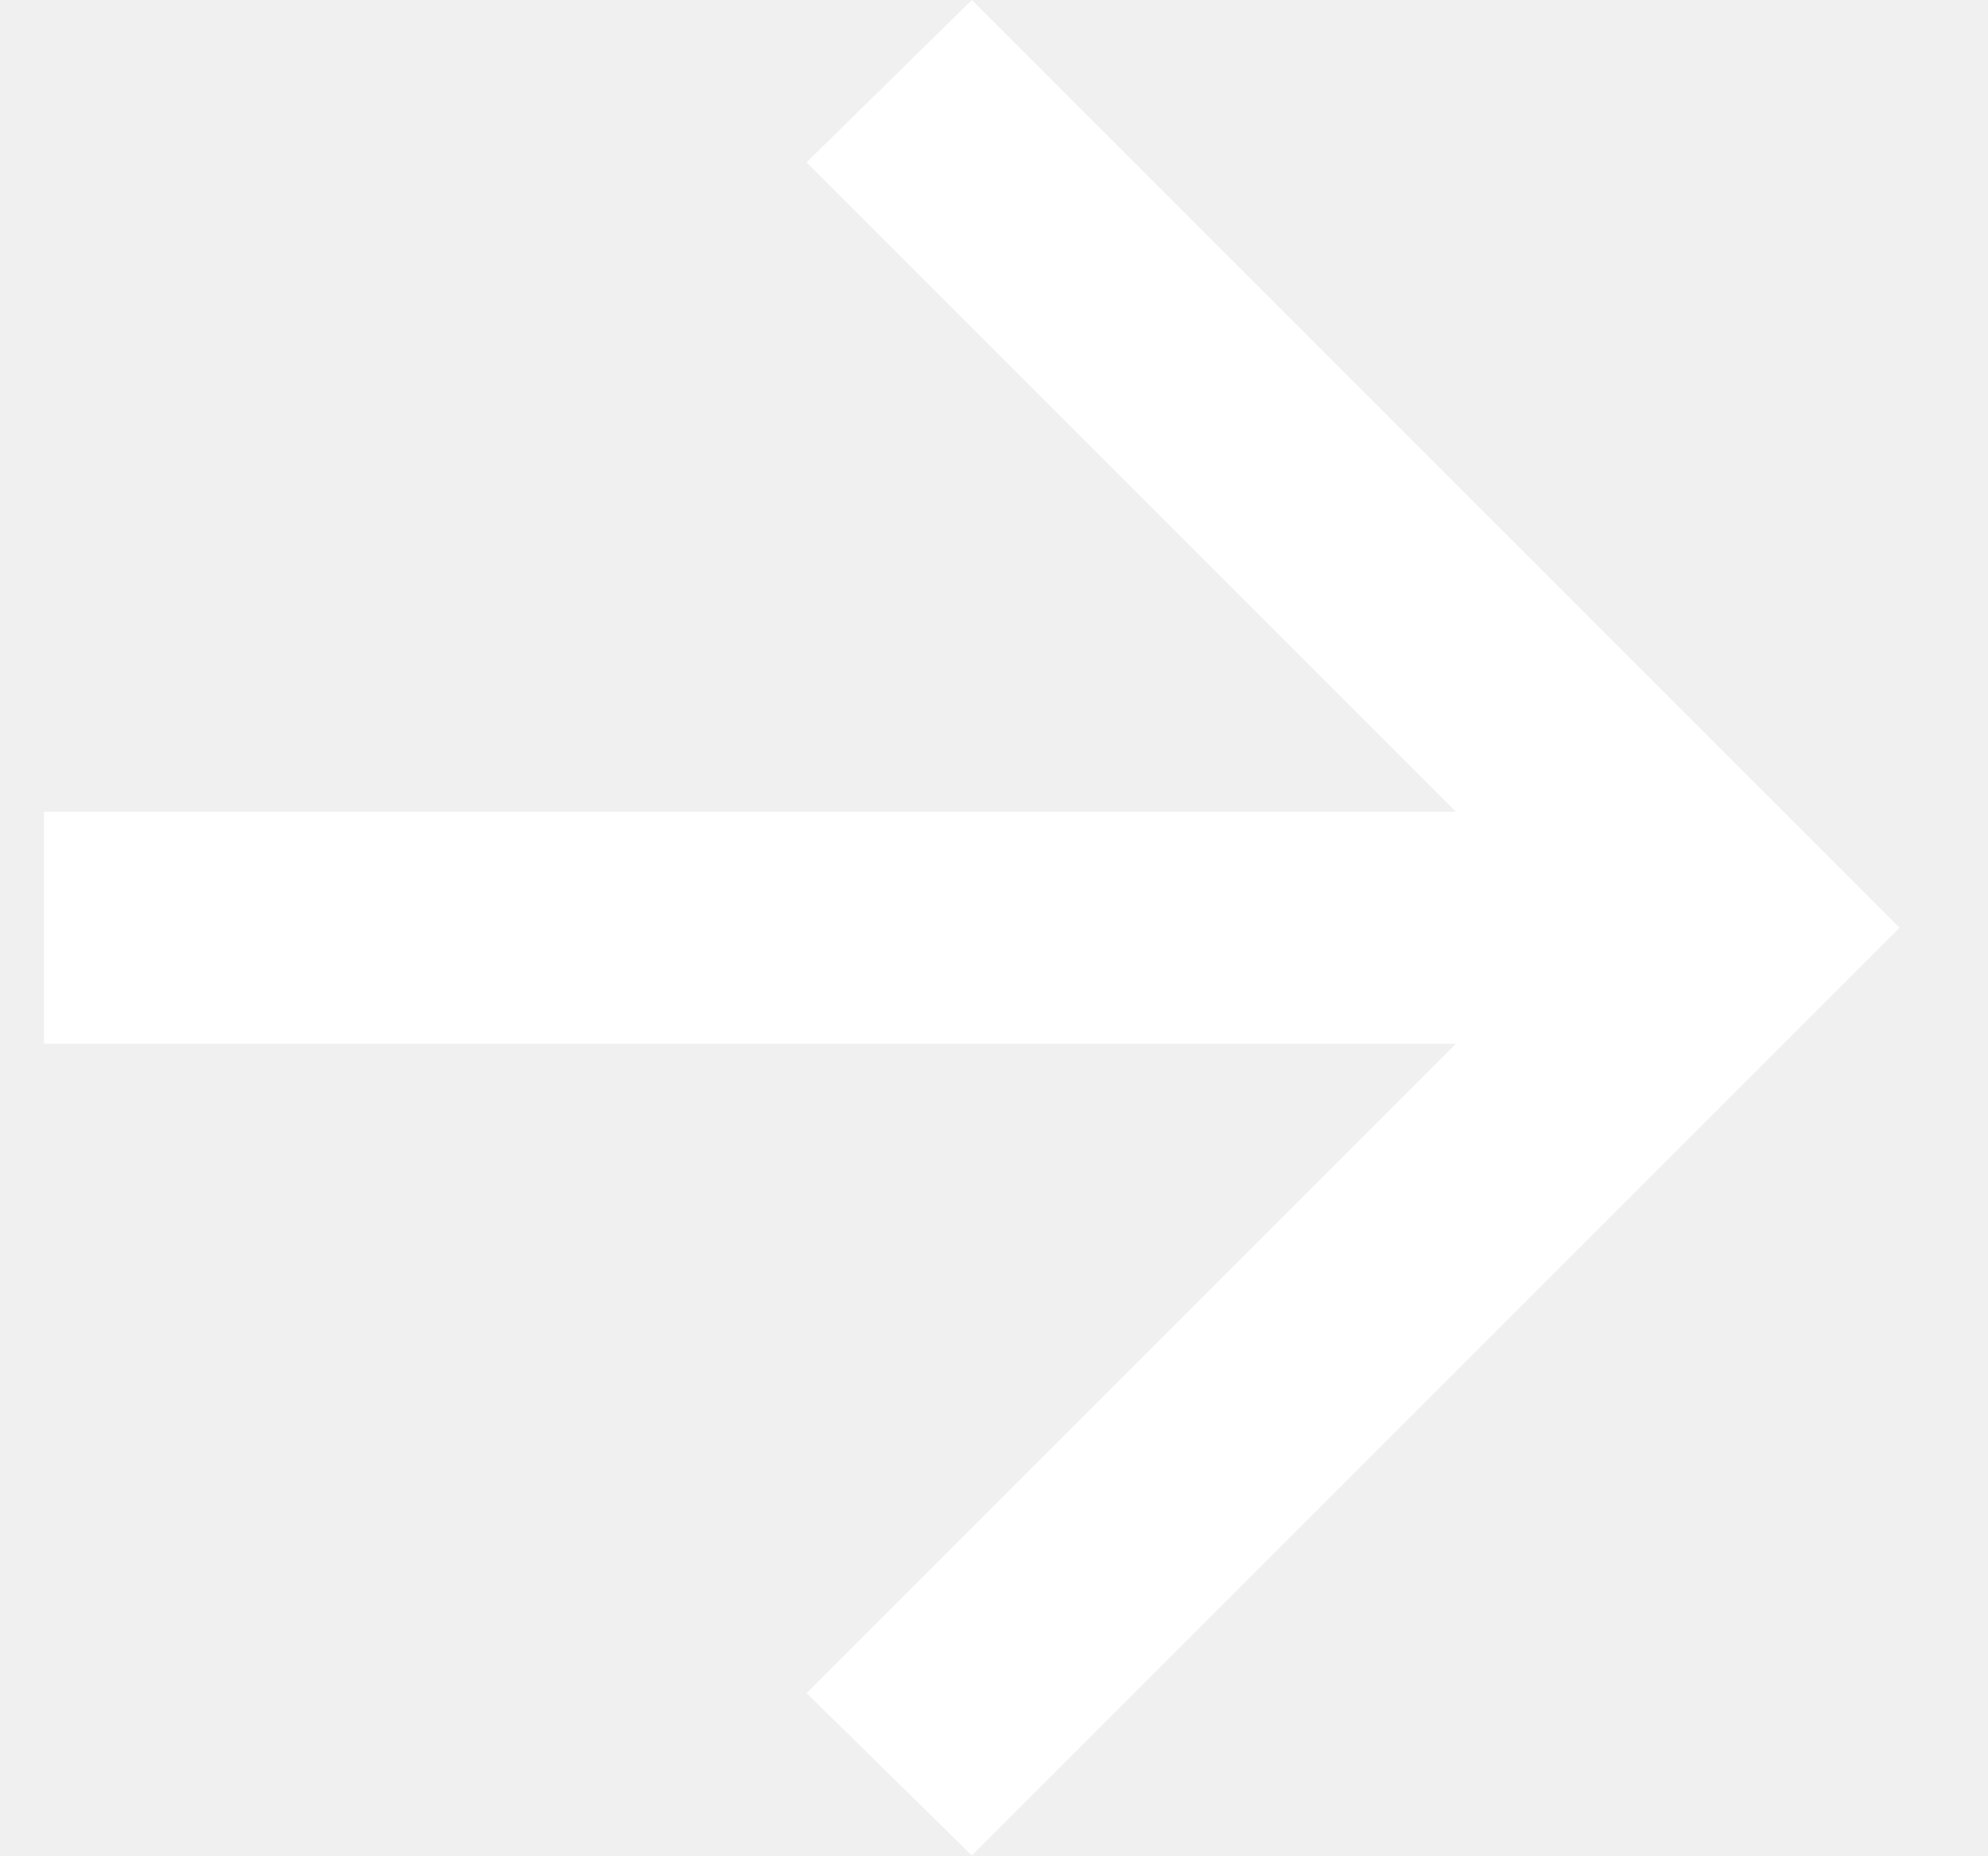
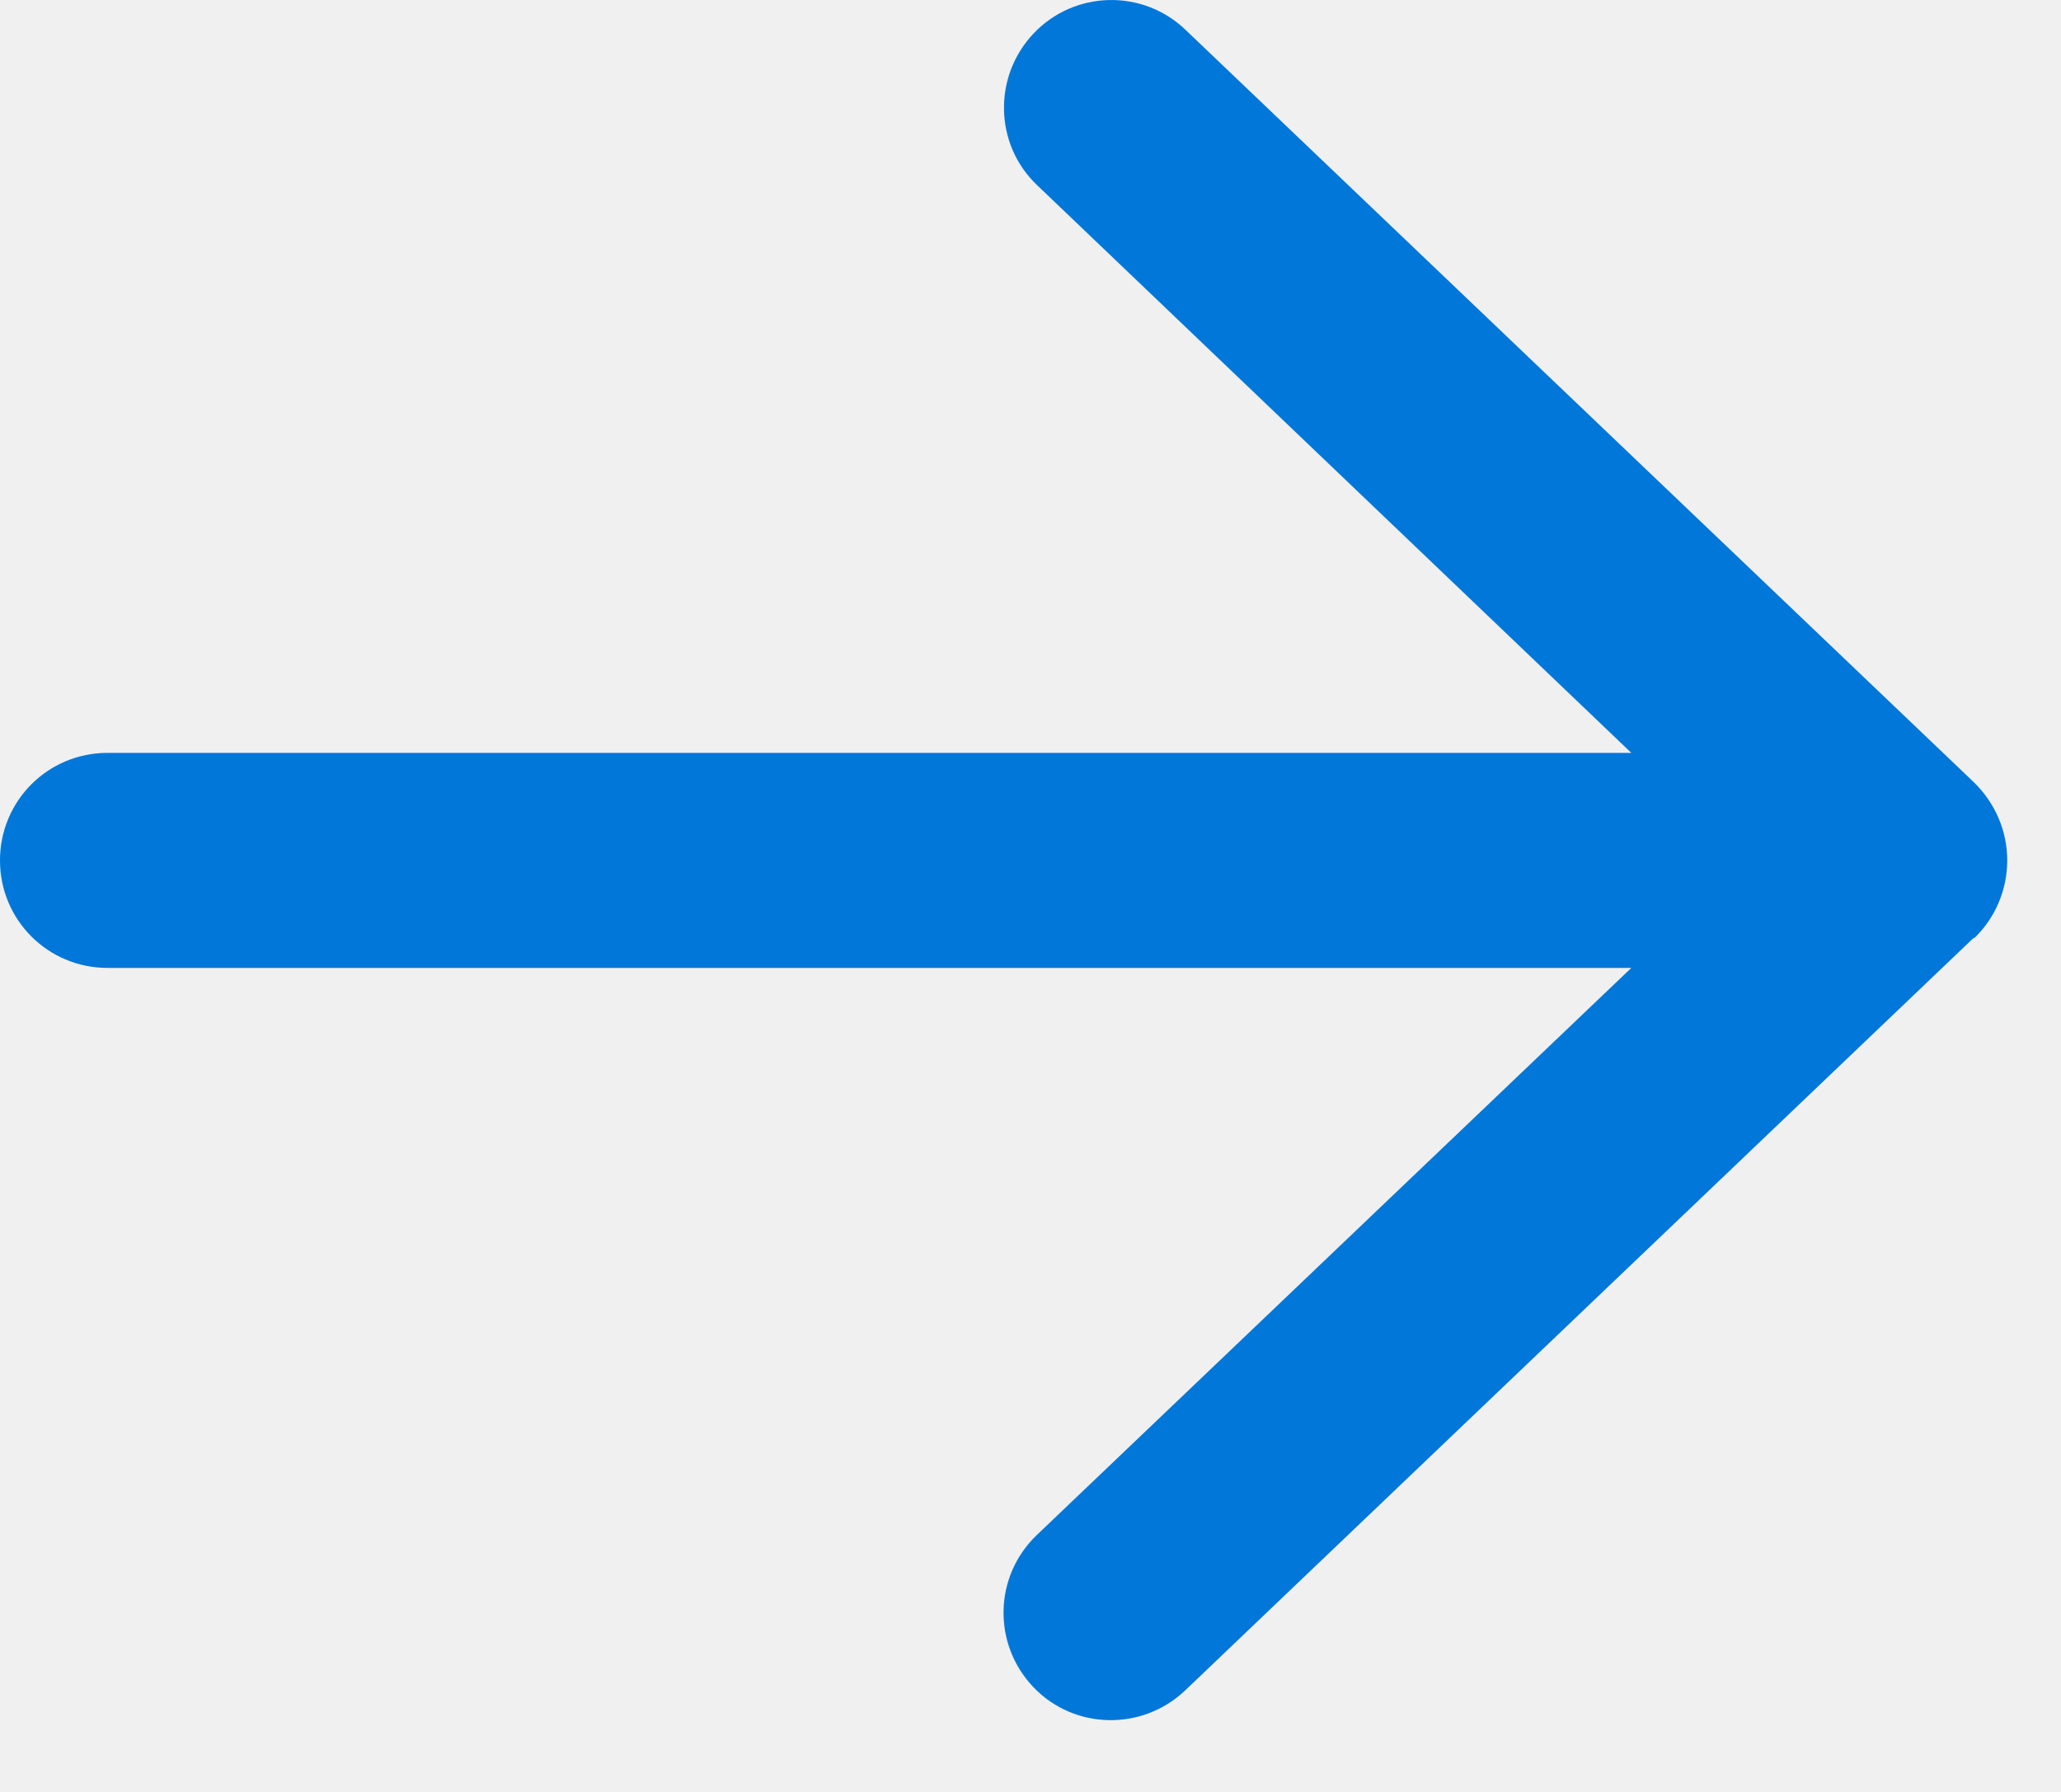
- <svg xmlns="http://www.w3.org/2000/svg" width="15" height="14" viewBox="0 0 15 14" fill="none">
-   <path d="M10.986 7.875H0.333V6.125H10.986L6.086 1.225L7.333 0L14.333 7L7.333 14L6.086 12.775L10.986 7.875Z" fill="white" />
+ <svg xmlns="http://www.w3.org/2000/svg" width="23" height="20" viewBox="0 0 23 20" fill="none">
+   <path d="M22.03 10.473C22.265 10.248 22.4 9.933 22.4 9.603C22.4 9.273 22.265 8.963 22.03 8.733L13.23 0.333C12.75 -0.127 11.99 -0.107 11.535 0.373C11.08 0.853 11.095 1.613 11.575 2.068L18.205 8.403H1.2C0.535 8.403 0 8.938 0 9.603C0 10.268 0.535 10.803 1.2 10.803H18.205L11.57 17.133C11.09 17.593 11.075 18.348 11.53 18.828C11.985 19.308 12.745 19.323 13.225 18.868L22.025 10.468L22.03 10.473Z" fill="#0077D9" />
</svg>
